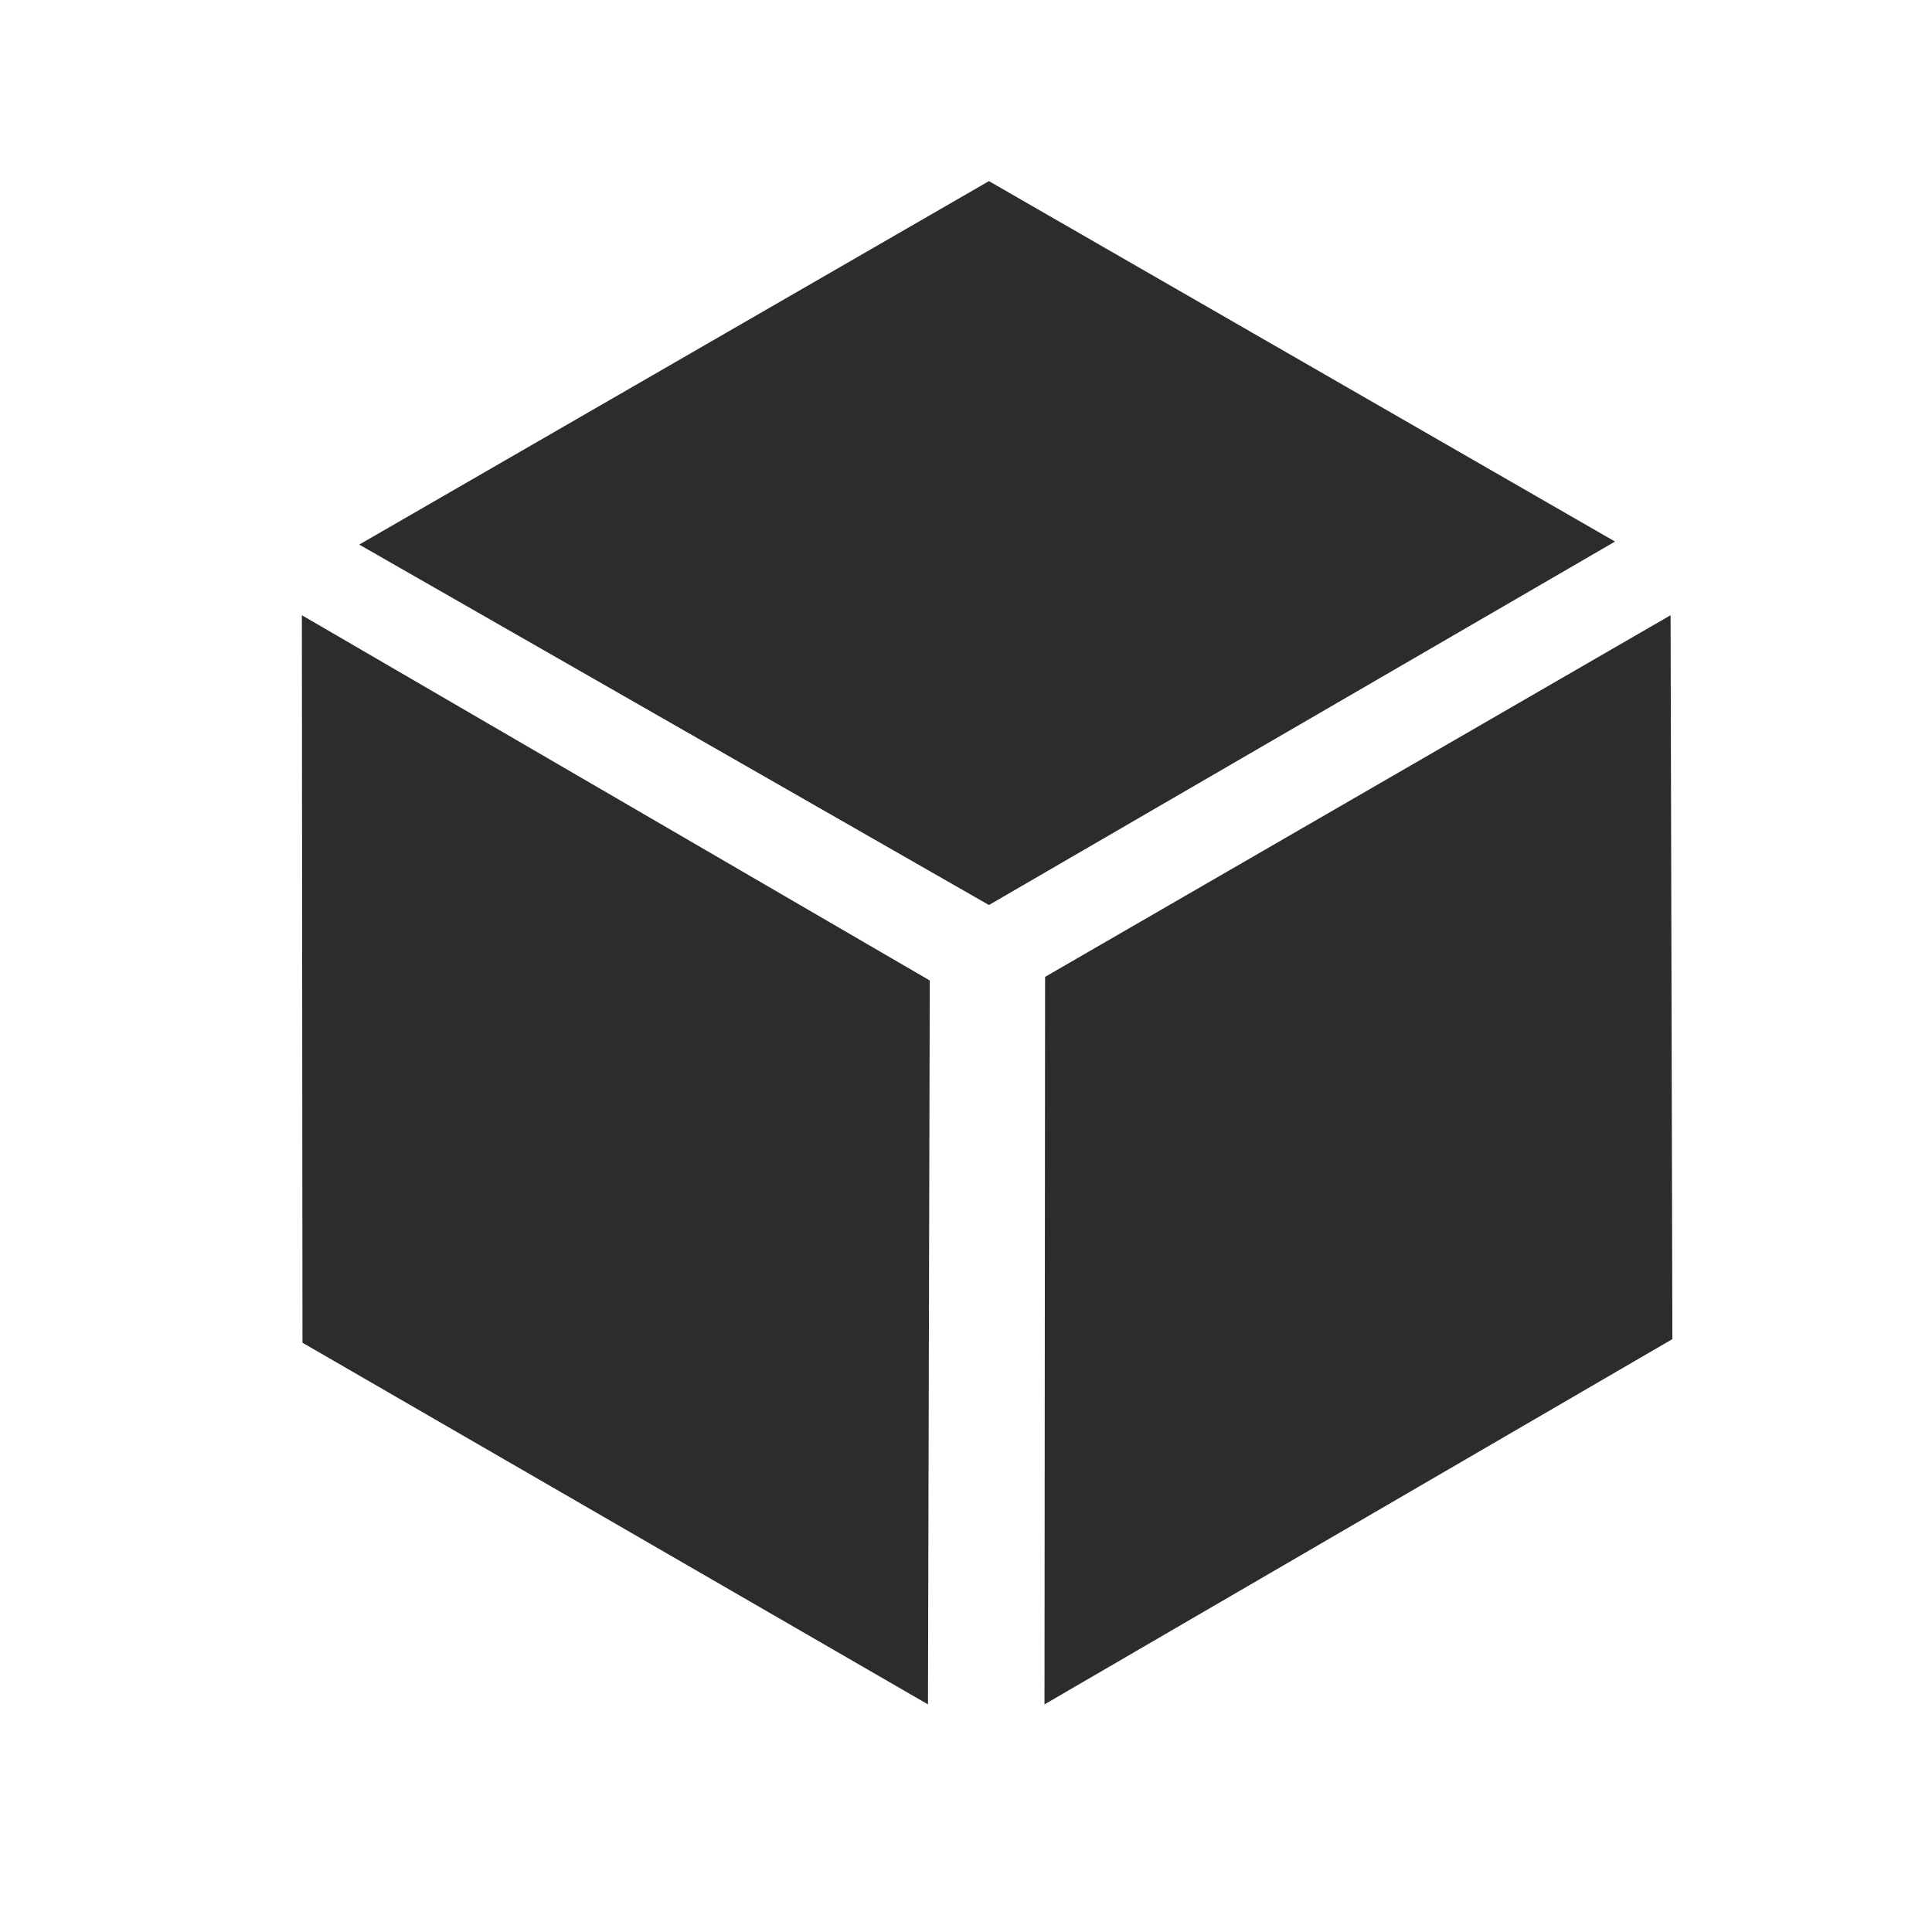
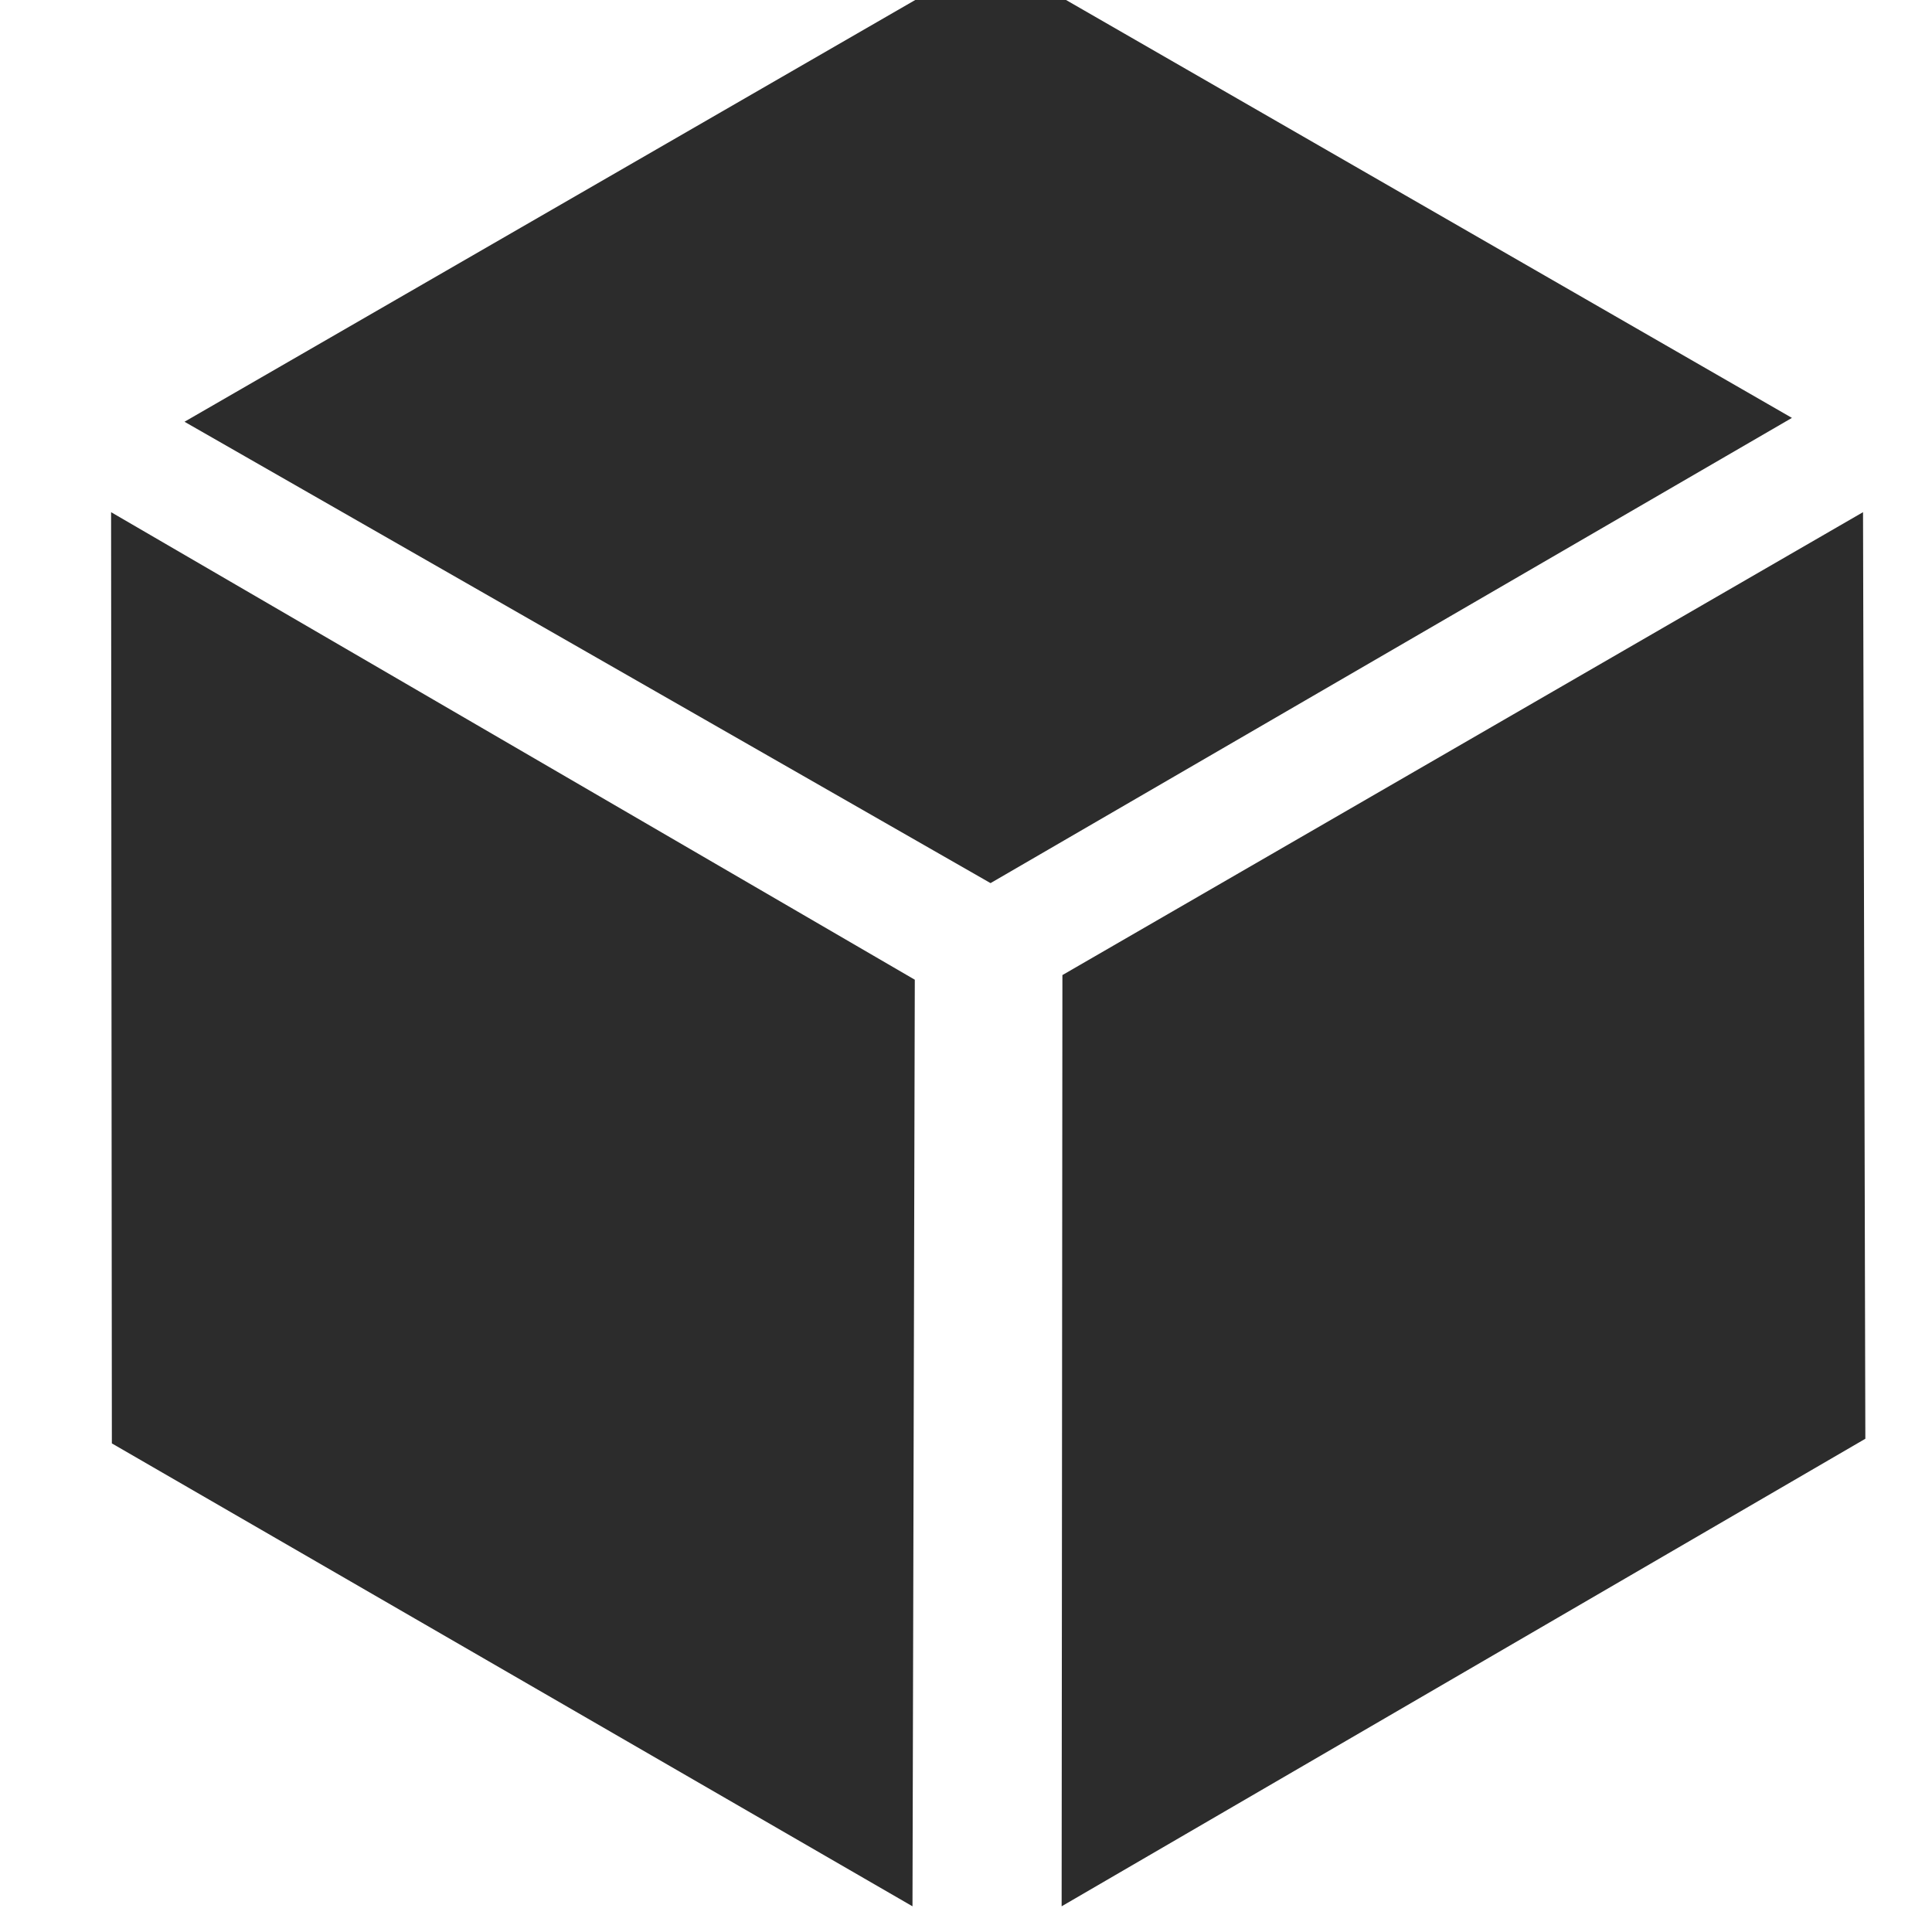
- <svg xmlns="http://www.w3.org/2000/svg" width="128" height="128" class="icon" p-id="2926" t="1629383984645" version="1.1" viewBox="0 0 1024 1024">
+ <svg xmlns="http://www.w3.org/2000/svg" width="128" height="128" class="icon" p-id="2926" t="1629383984645" version="1.1" viewBox="114 114 800 800">
  <path fill="#2c2c2c" d="M856 287.04l-331.84 192.64L190.4 288.64 524.16 96zM885.44 326.08l0.96 383.68-332.8 193.6 0.32-385.6zM491.84 903.36l0.96-383.68L160 326.08l0.32 385.6z" p-id="2927" />
</svg>
